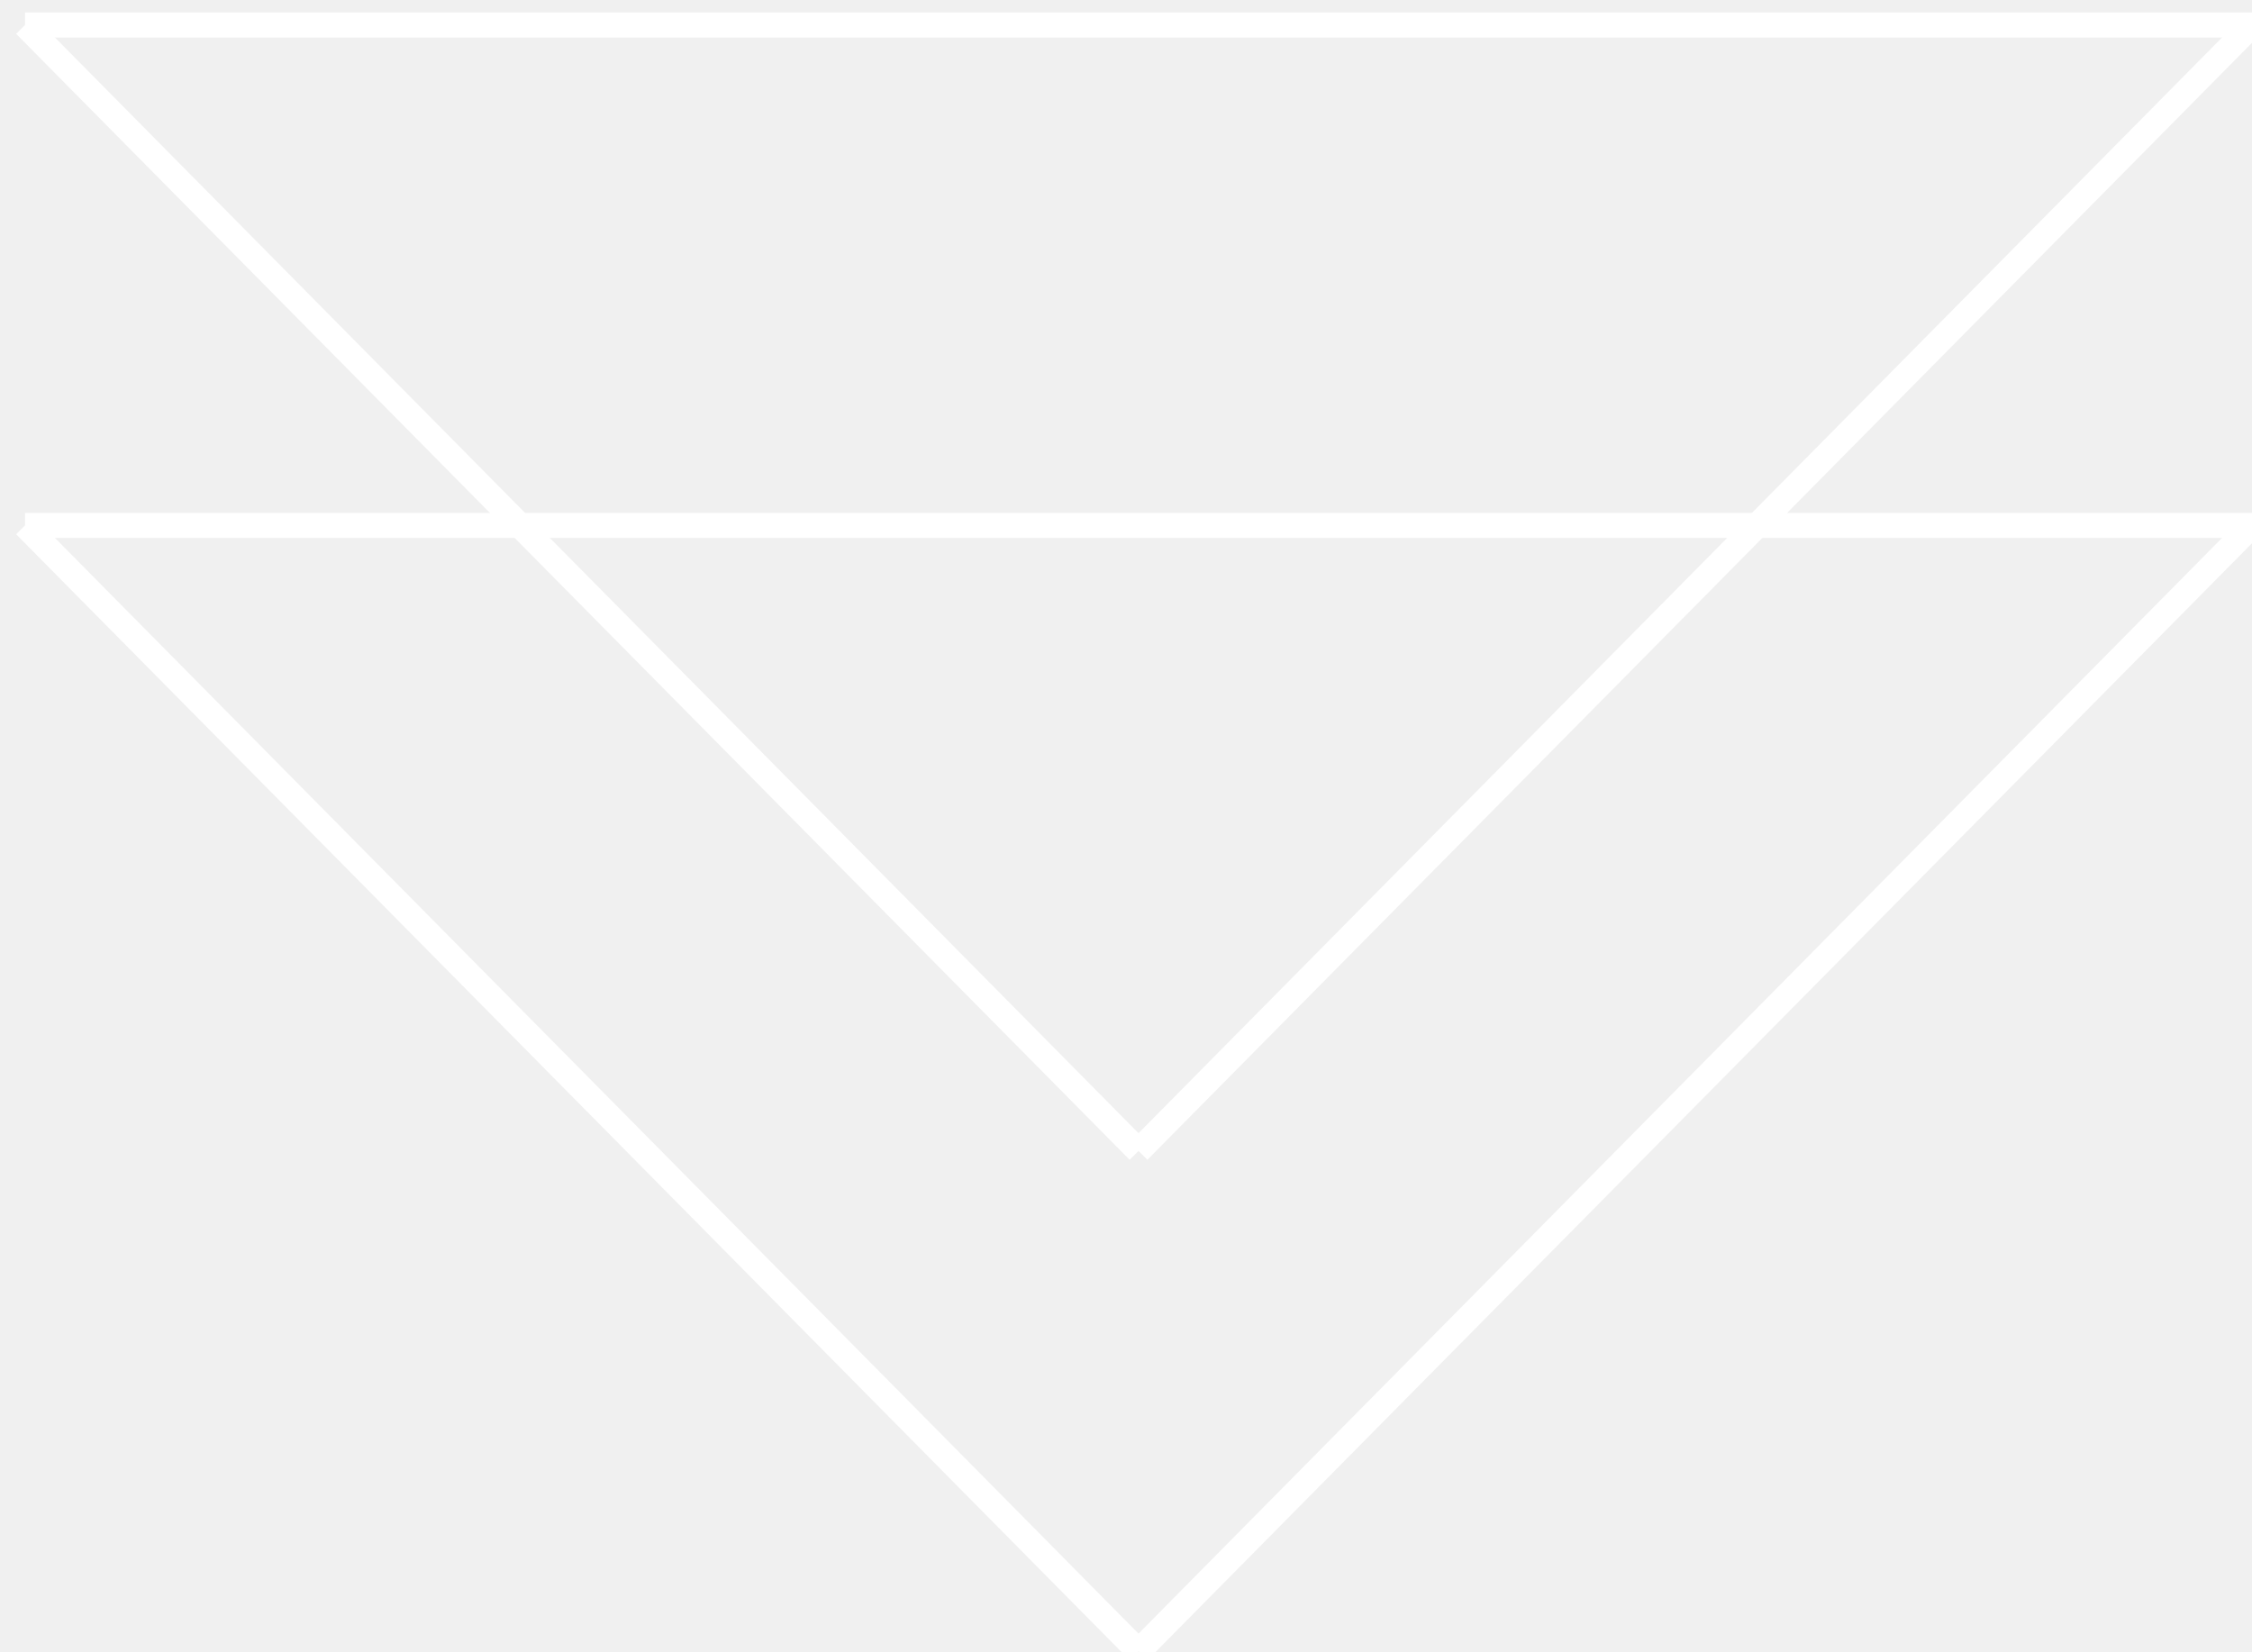
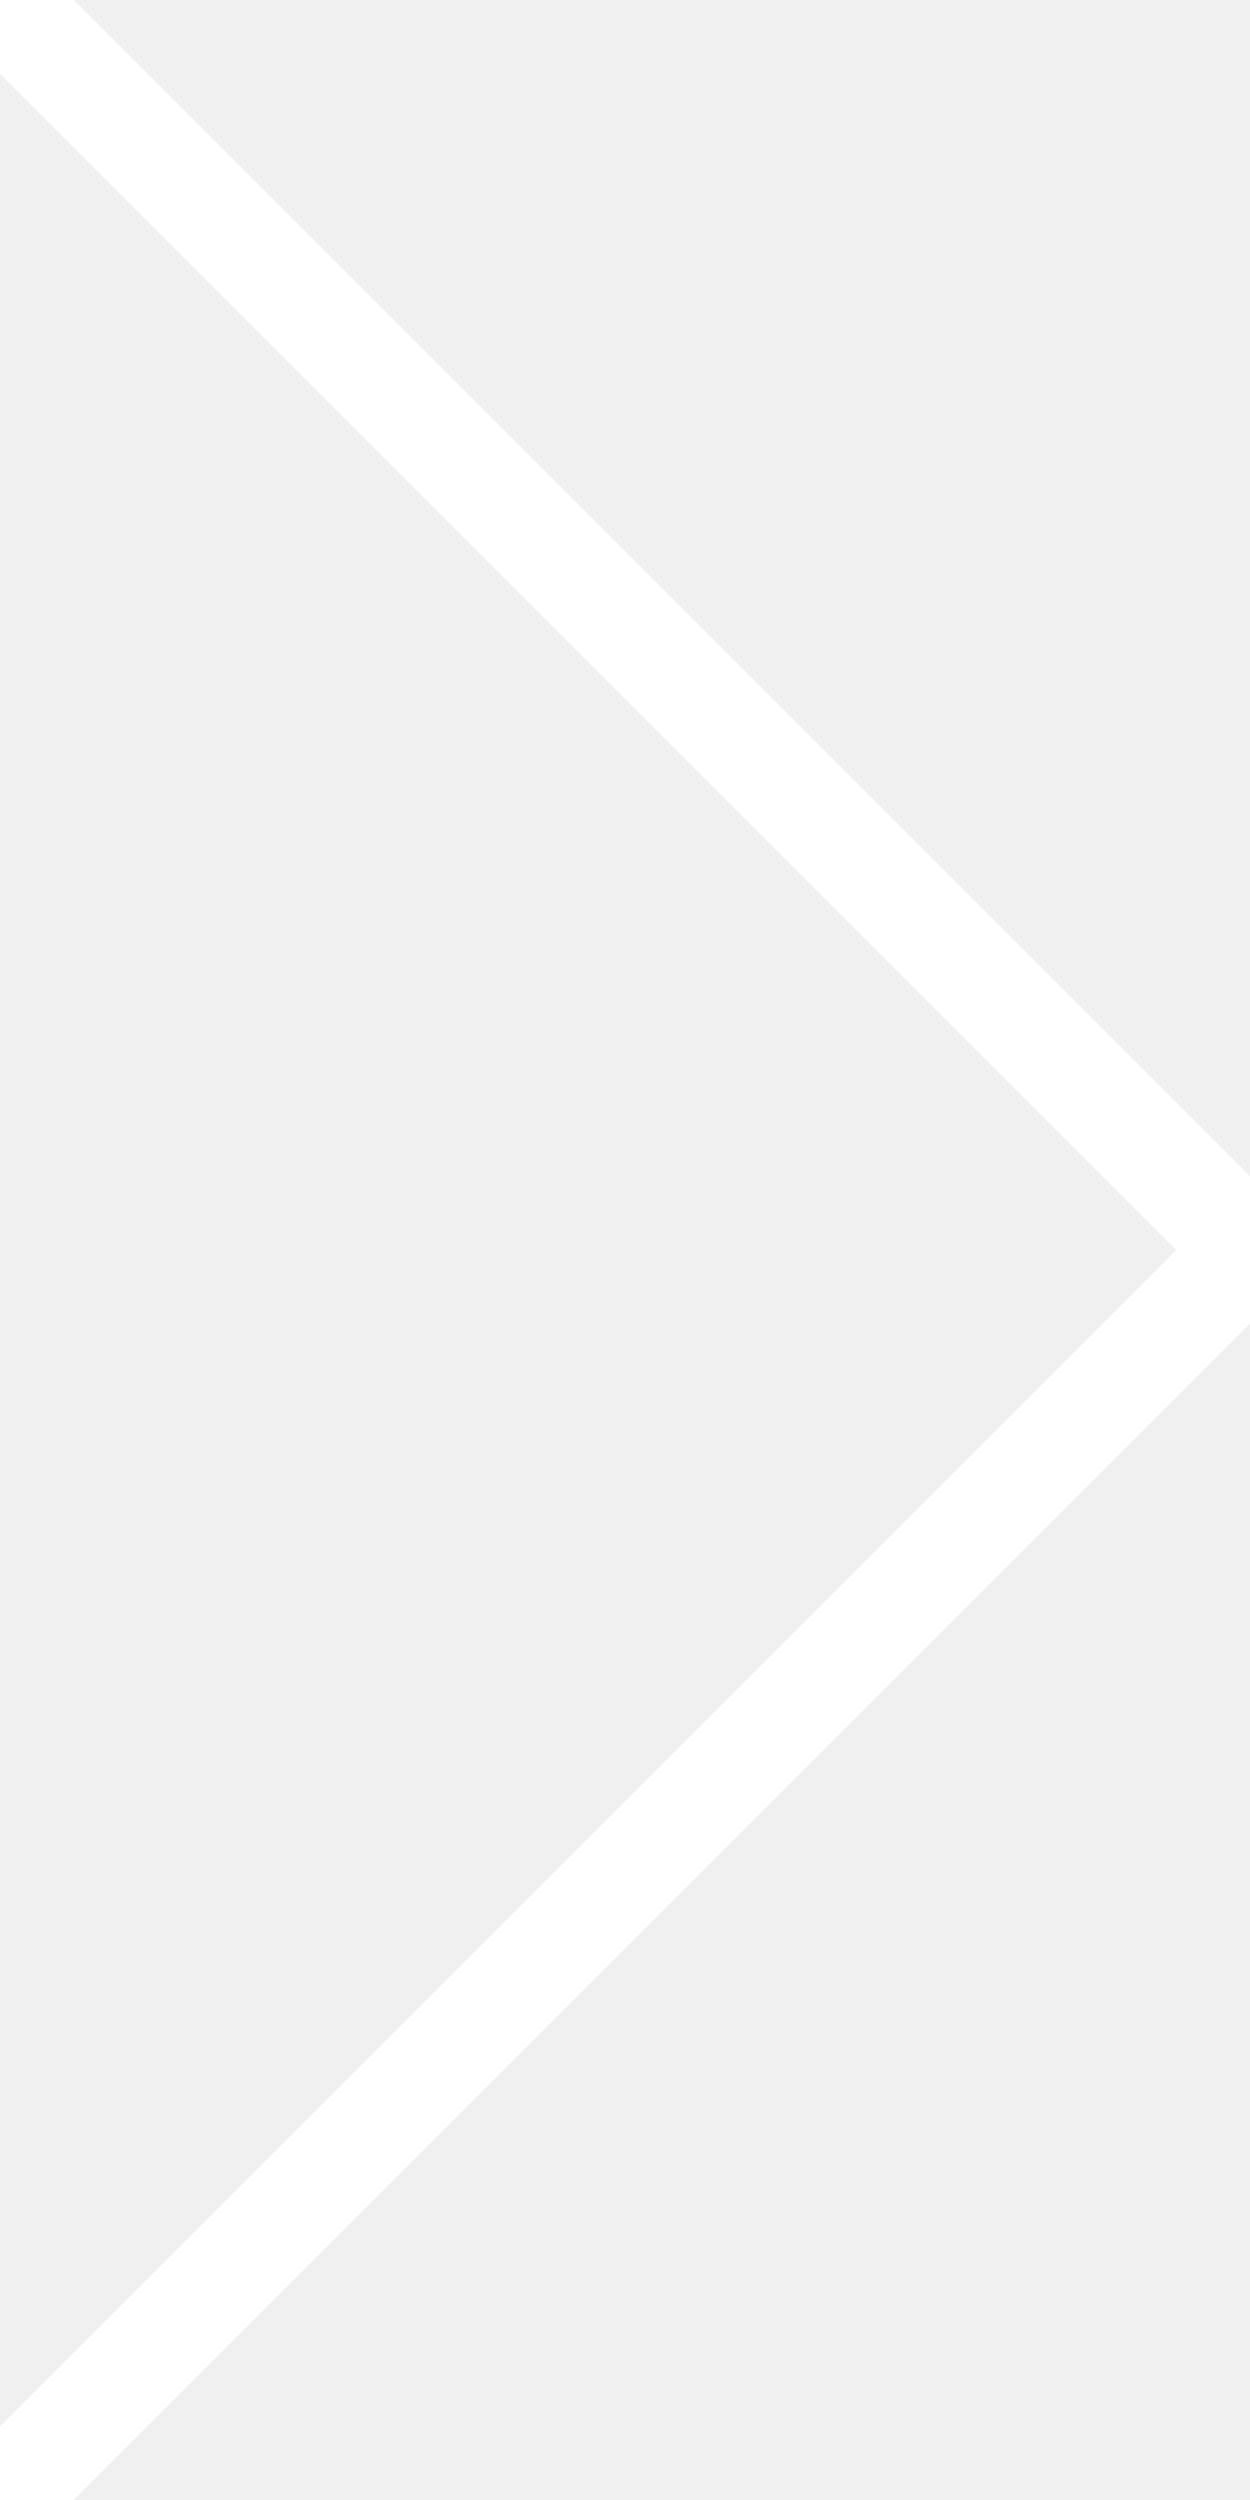
- <svg xmlns="http://www.w3.org/2000/svg" width="90px" height="66px" viewBox="0 0 90 66" zoomAndPan="disable">
-   <line x1="1" y1="1" x2="90" y2="1" style="stroke:#fff;stroke-width:1" />
-   <line x1="1" y1="1" x2="45.5" y2="46" style="stroke:#fff;stroke-width:1" />
-   <line x1="90" y1="1" x2="45.5" y2="46" style="stroke:#fff;stroke-width:1" />
-   <line x1="1" y1="21" x2="90" y2="21" style="stroke:#fff;stroke-width:1" />
-   <line x1="1" y1="21" x2="45.5" y2="66" style="stroke:#fff;stroke-width:1" />
-   <line x1="90" y1="21" x2="45.5" y2="66" style="stroke:#fff;stroke-width:1" />
+ <svg xmlns="http://www.w3.org/2000/svg" width="18px" height="36px" viewBox="0 0 18 36" zoomAndPan="disable">
+   <line x1="0" y1="0" x2="18" y2="18" style="stroke:#ffffff;stroke-width:1.5" />
+   <line x1="0" y1="36" x2="18" y2="18" style="stroke:#ffffff;stroke-width:1.5" />
</svg>
